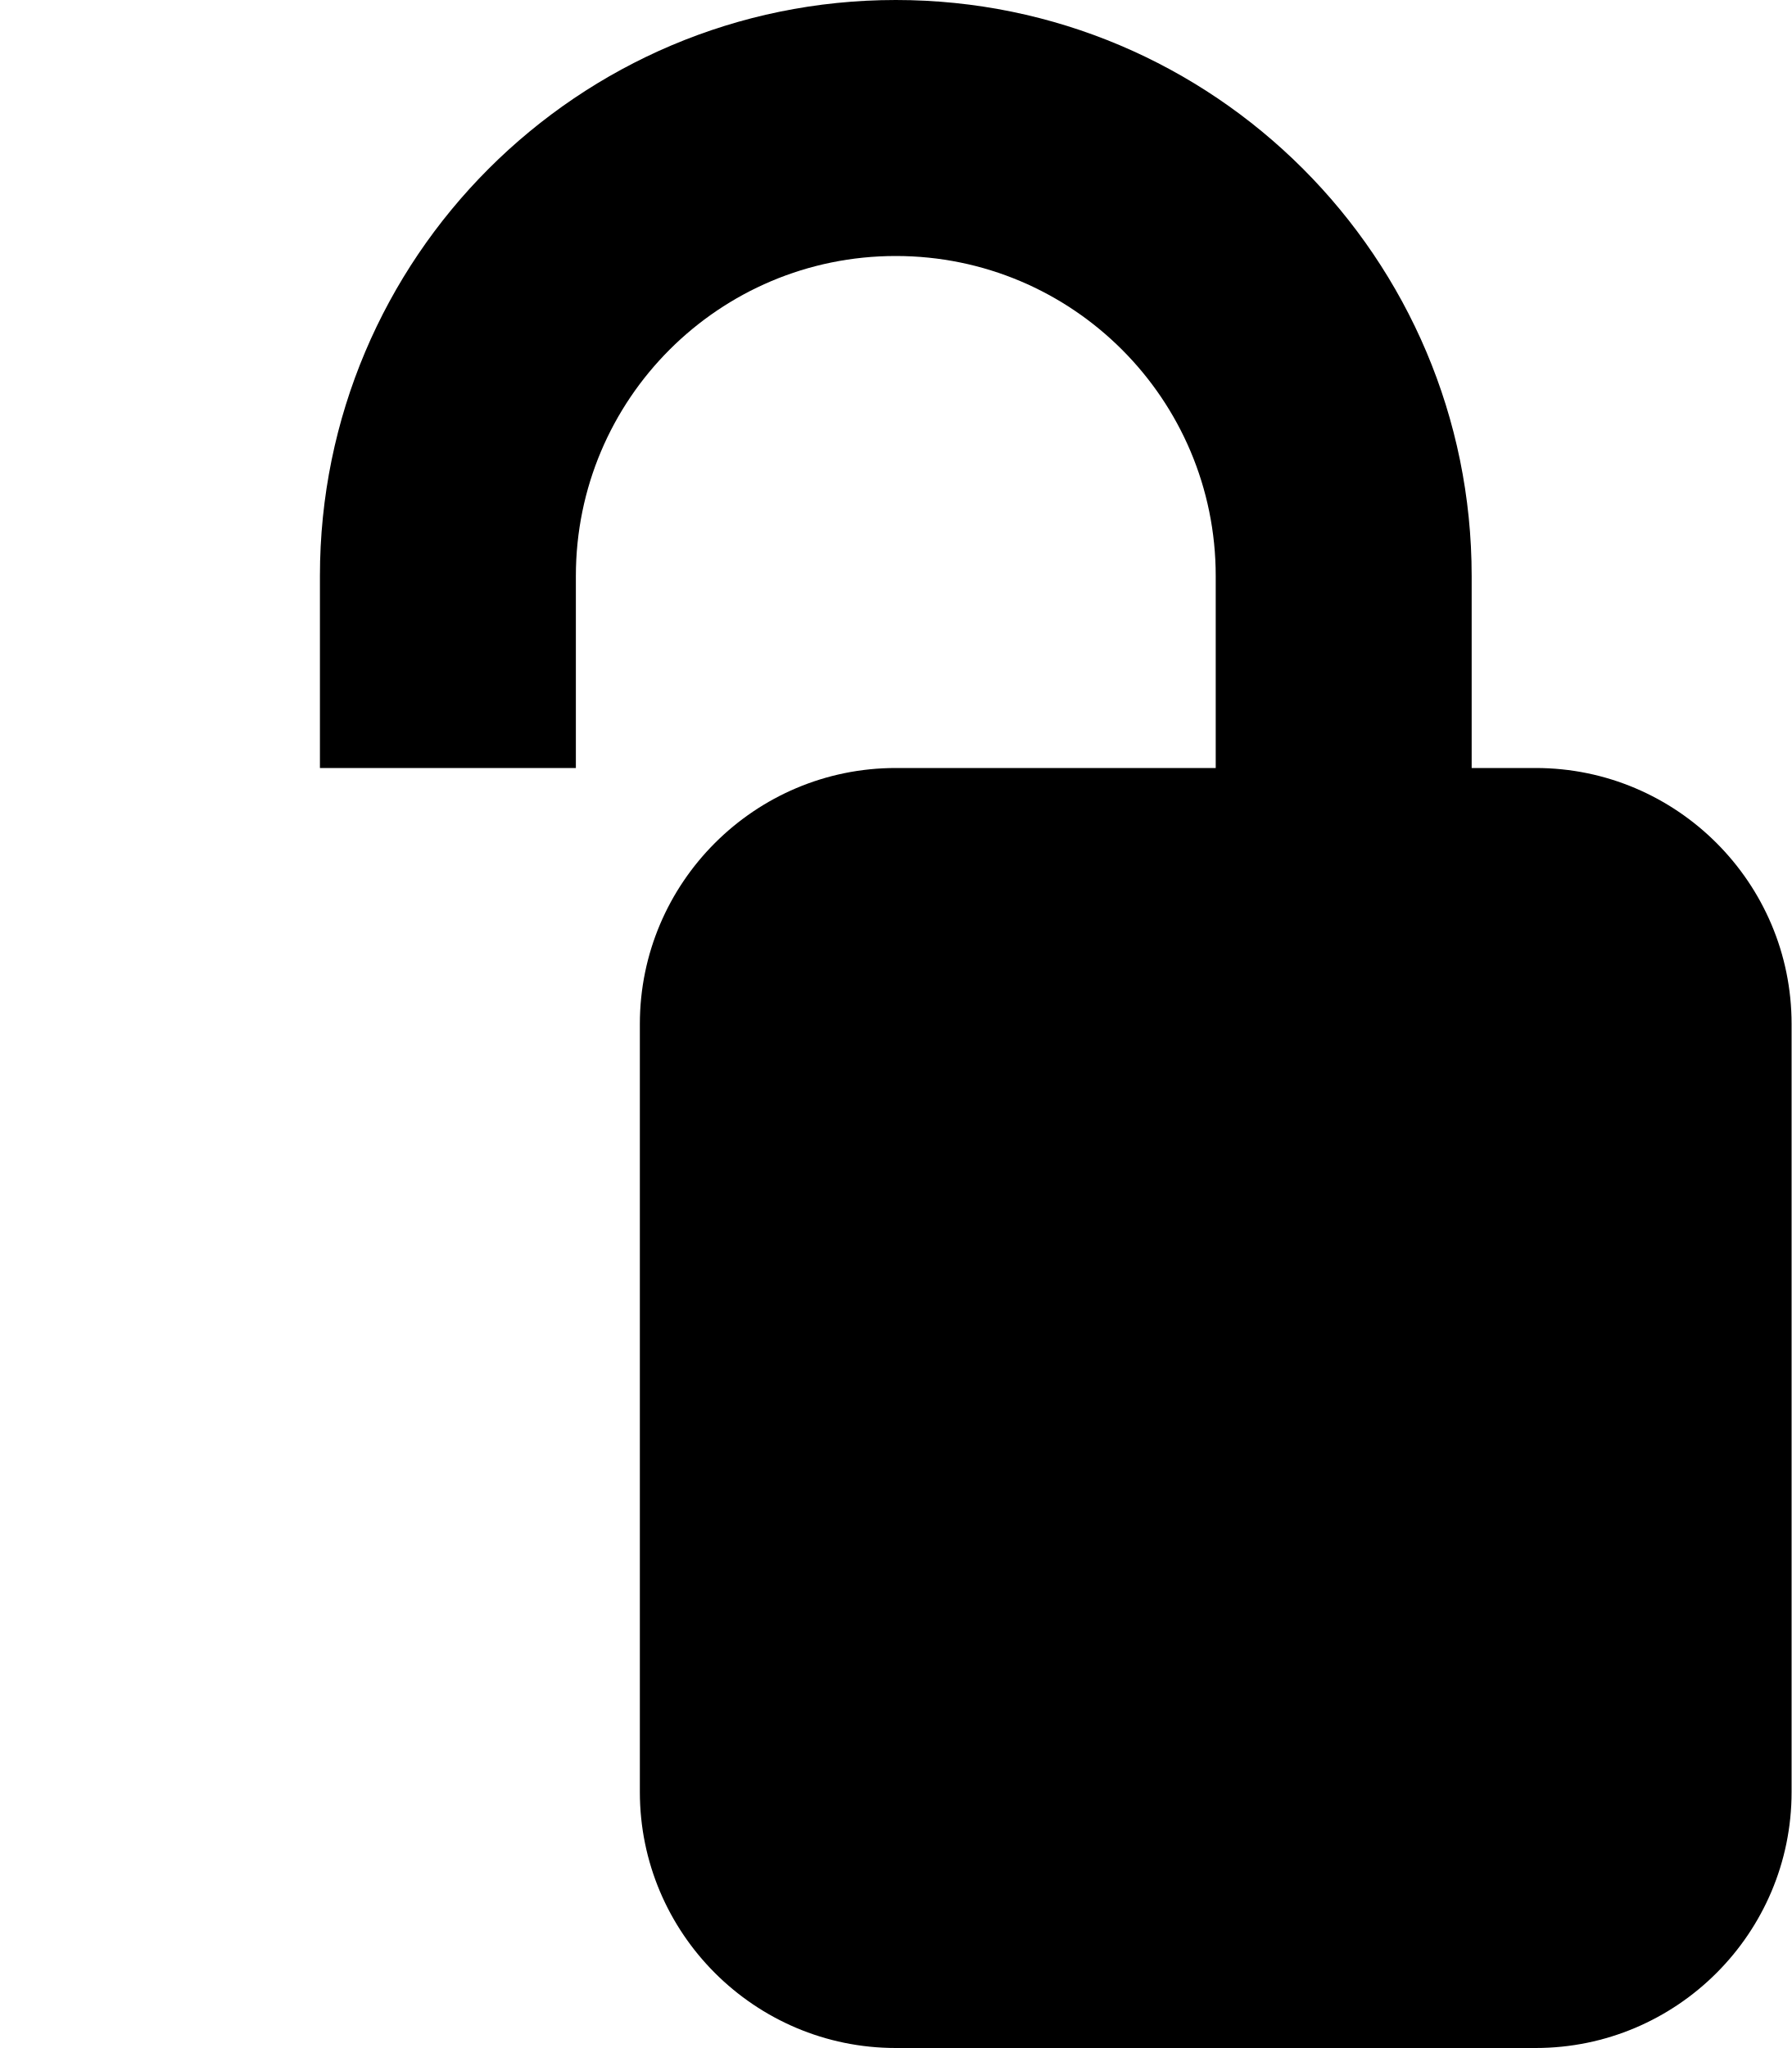
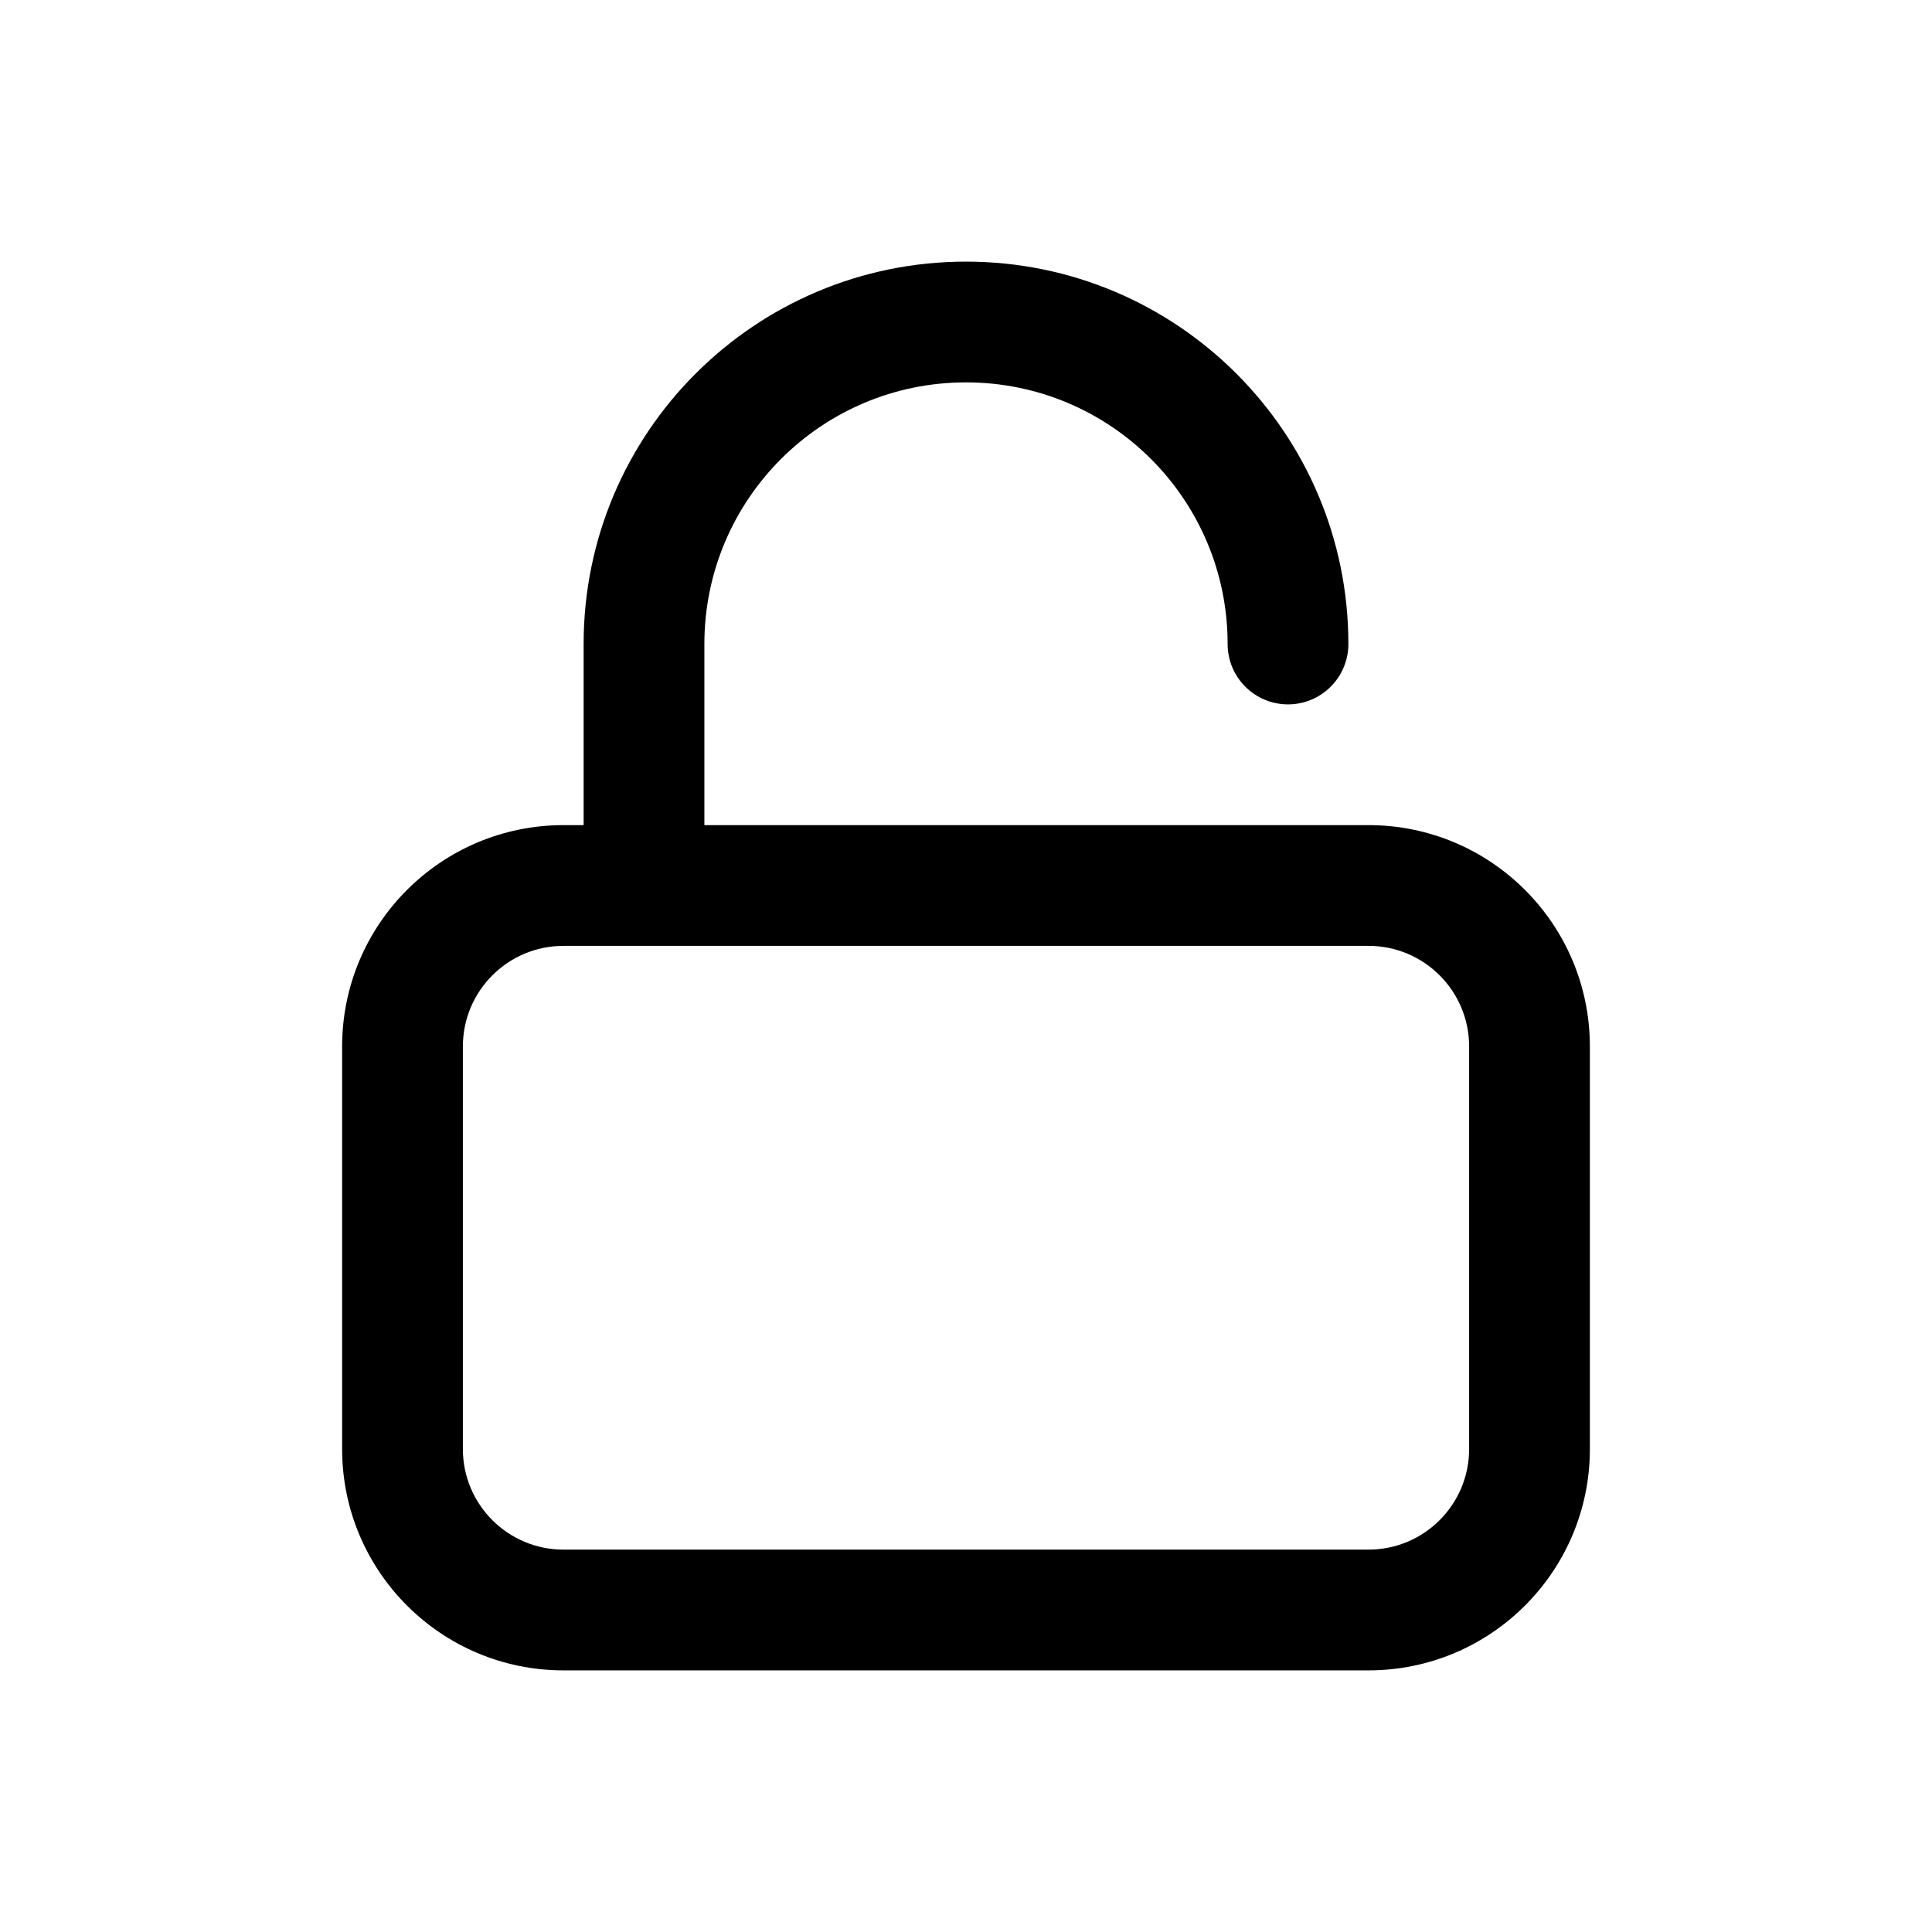
- <svg xmlns="http://www.w3.org/2000/svg" viewBox="0 0 448 512">
-   <path fill="currentColor" d="M144 144c0-44.2 35.8-80 80-80s80 35.8 80 80v48h-80c-35.3 0-64 28.7-64 64v192c0 35.3 28.7 64 64 64h160c35.3 0 64-28.7 64-64V256c0-35.3-28.7-64-64-64h-16v-48C368 64.5 303.5 0 224 0S80 64.5 80 144v48h64v-48z" />
+ <svg xmlns="http://www.w3.org/2000/svg" aria-hidden="true" role="img" width="64" height="64" viewBox="0 0 24 24">
+   <path fill="currentColor" d="M17 10.25H8.75V8a3.25 3.25 0 0 1 6.5 0a.75.75 0 0 0 1.5 0a4.75 4.75 0 0 0-9.5 0v2.25H7A2.75 2.75 0 0 0 4.25 13v5A2.75 2.75 0 0 0 7 20.75h10A2.75 2.75 0 0 0 19.75 18v-5A2.75 2.75 0 0 0 17 10.25M18.25 18A1.25 1.25 0 0 1 17 19.25H7A1.25 1.25 0 0 1 5.75 18v-5A1.25 1.25 0 0 1 7 11.75h10A1.25 1.25 0 0 1 18.25 13Z" />
</svg>
